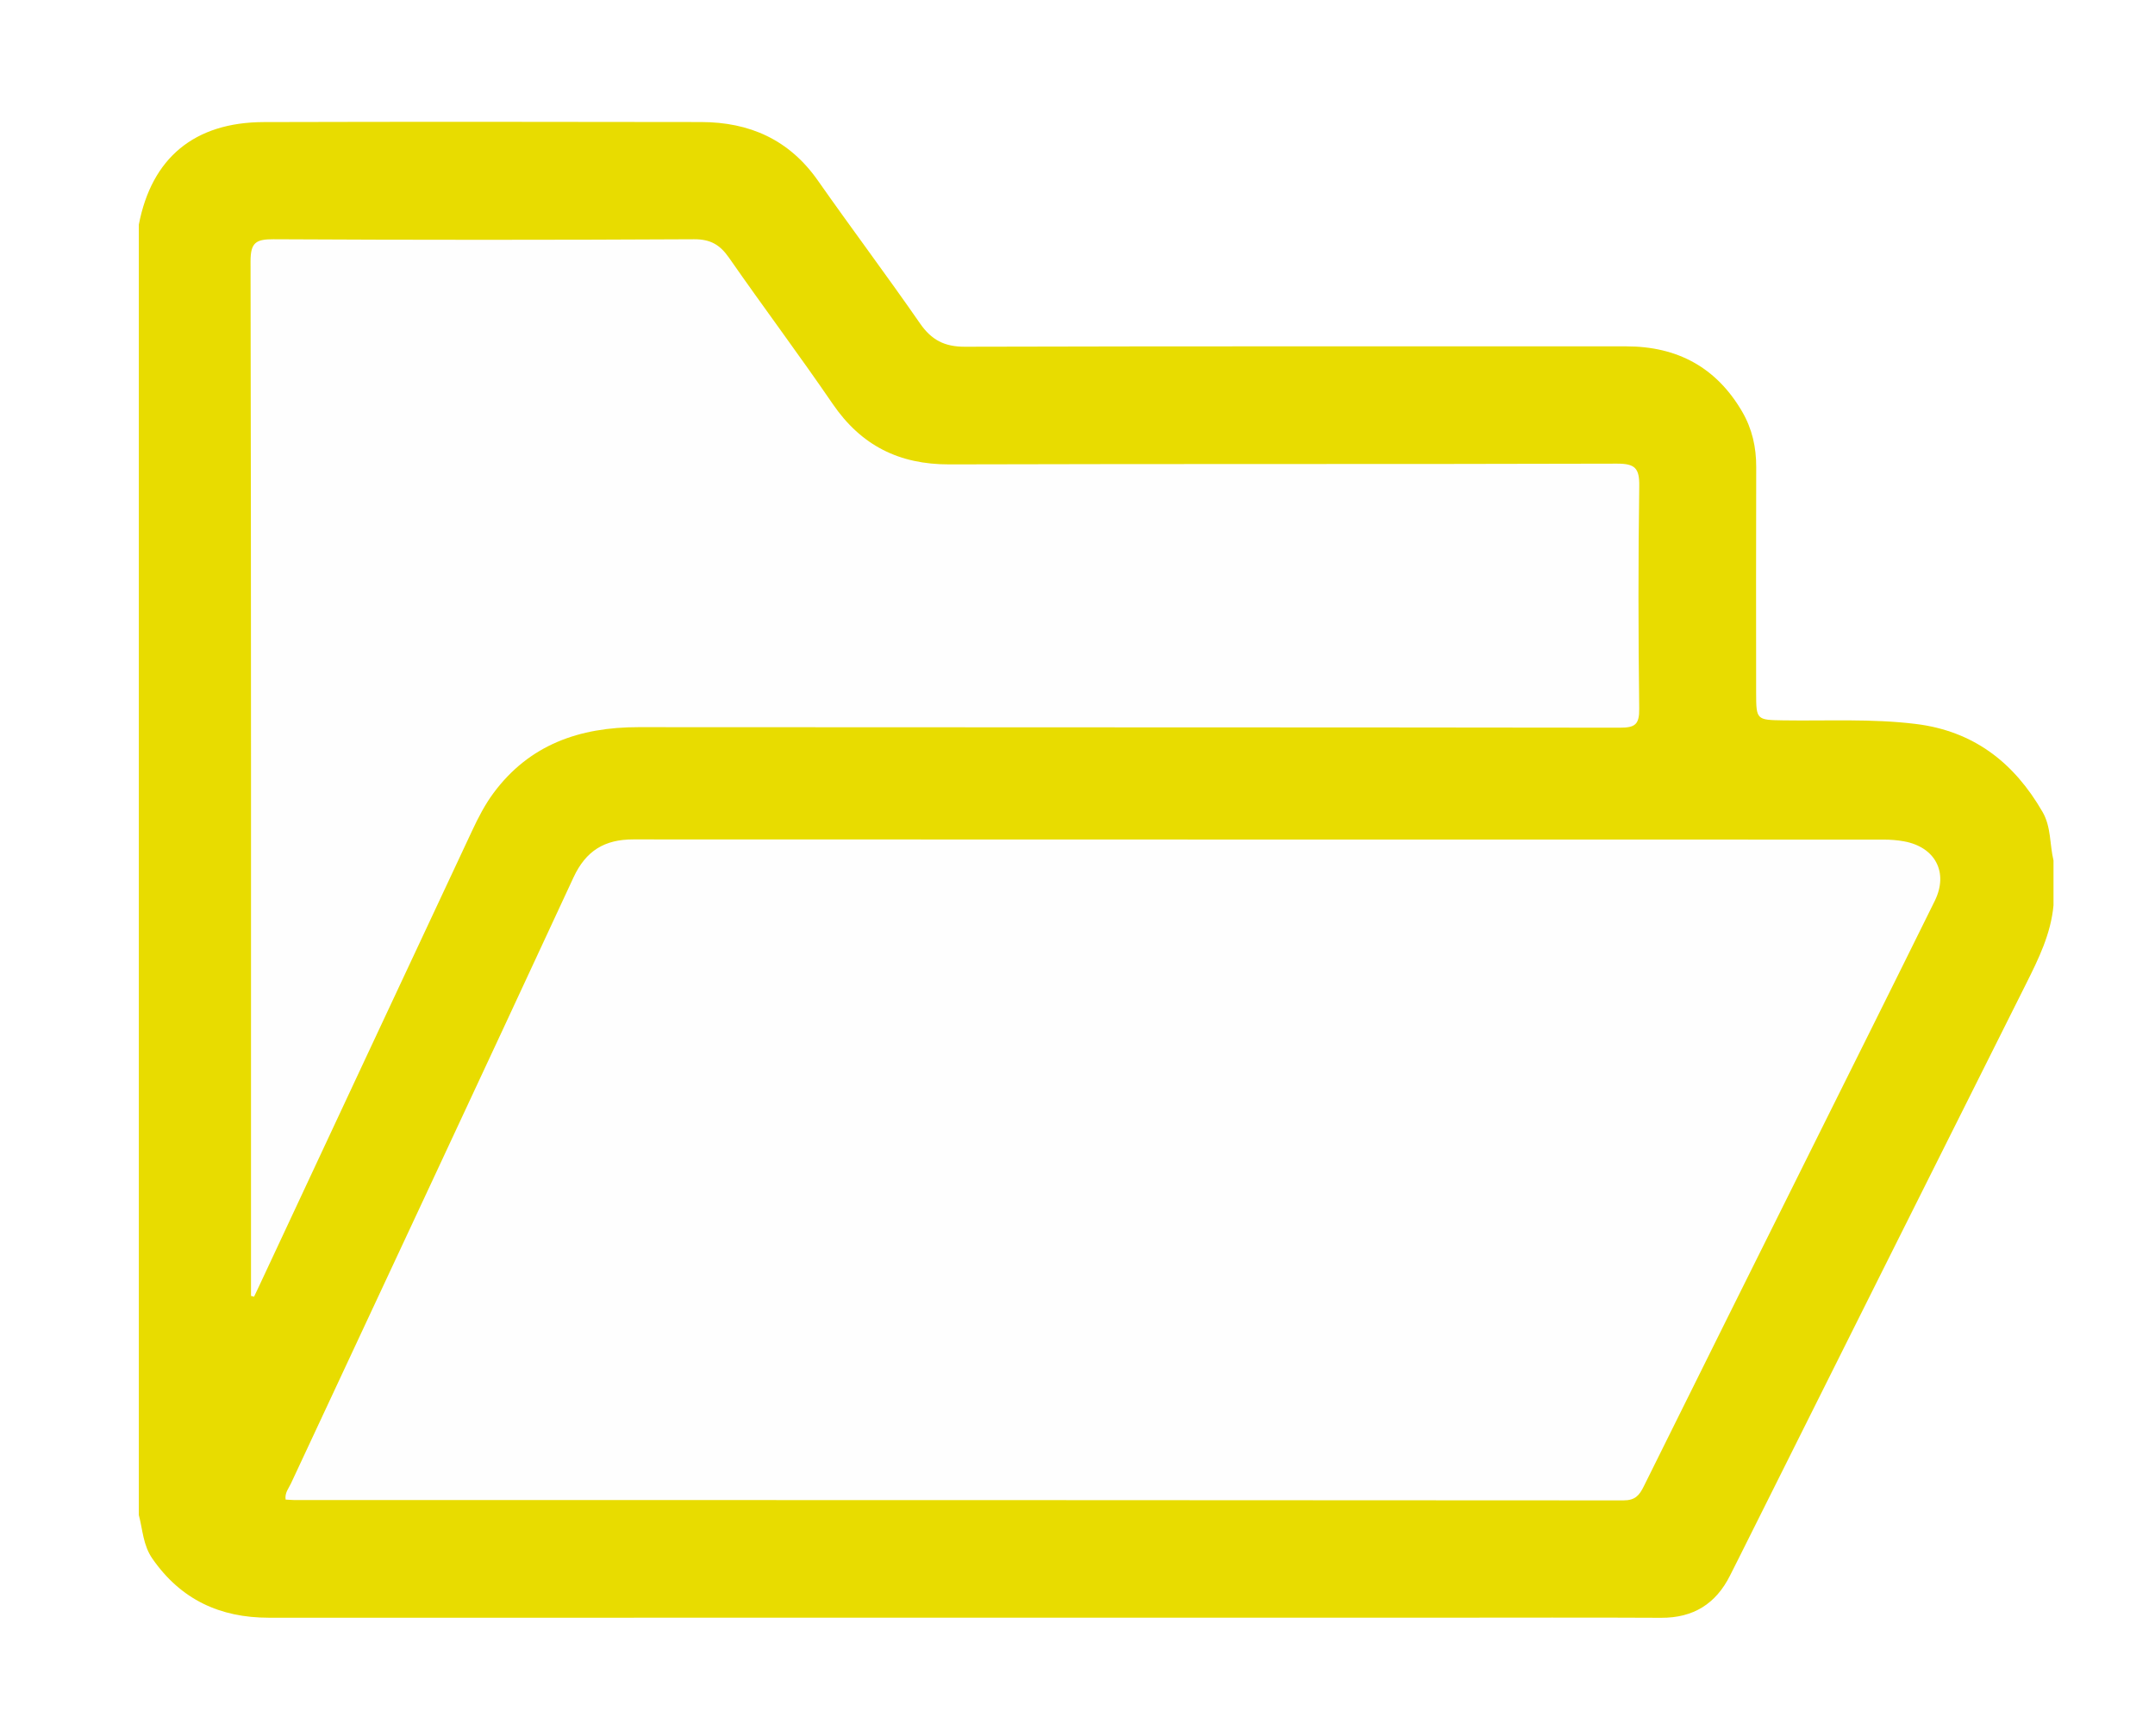
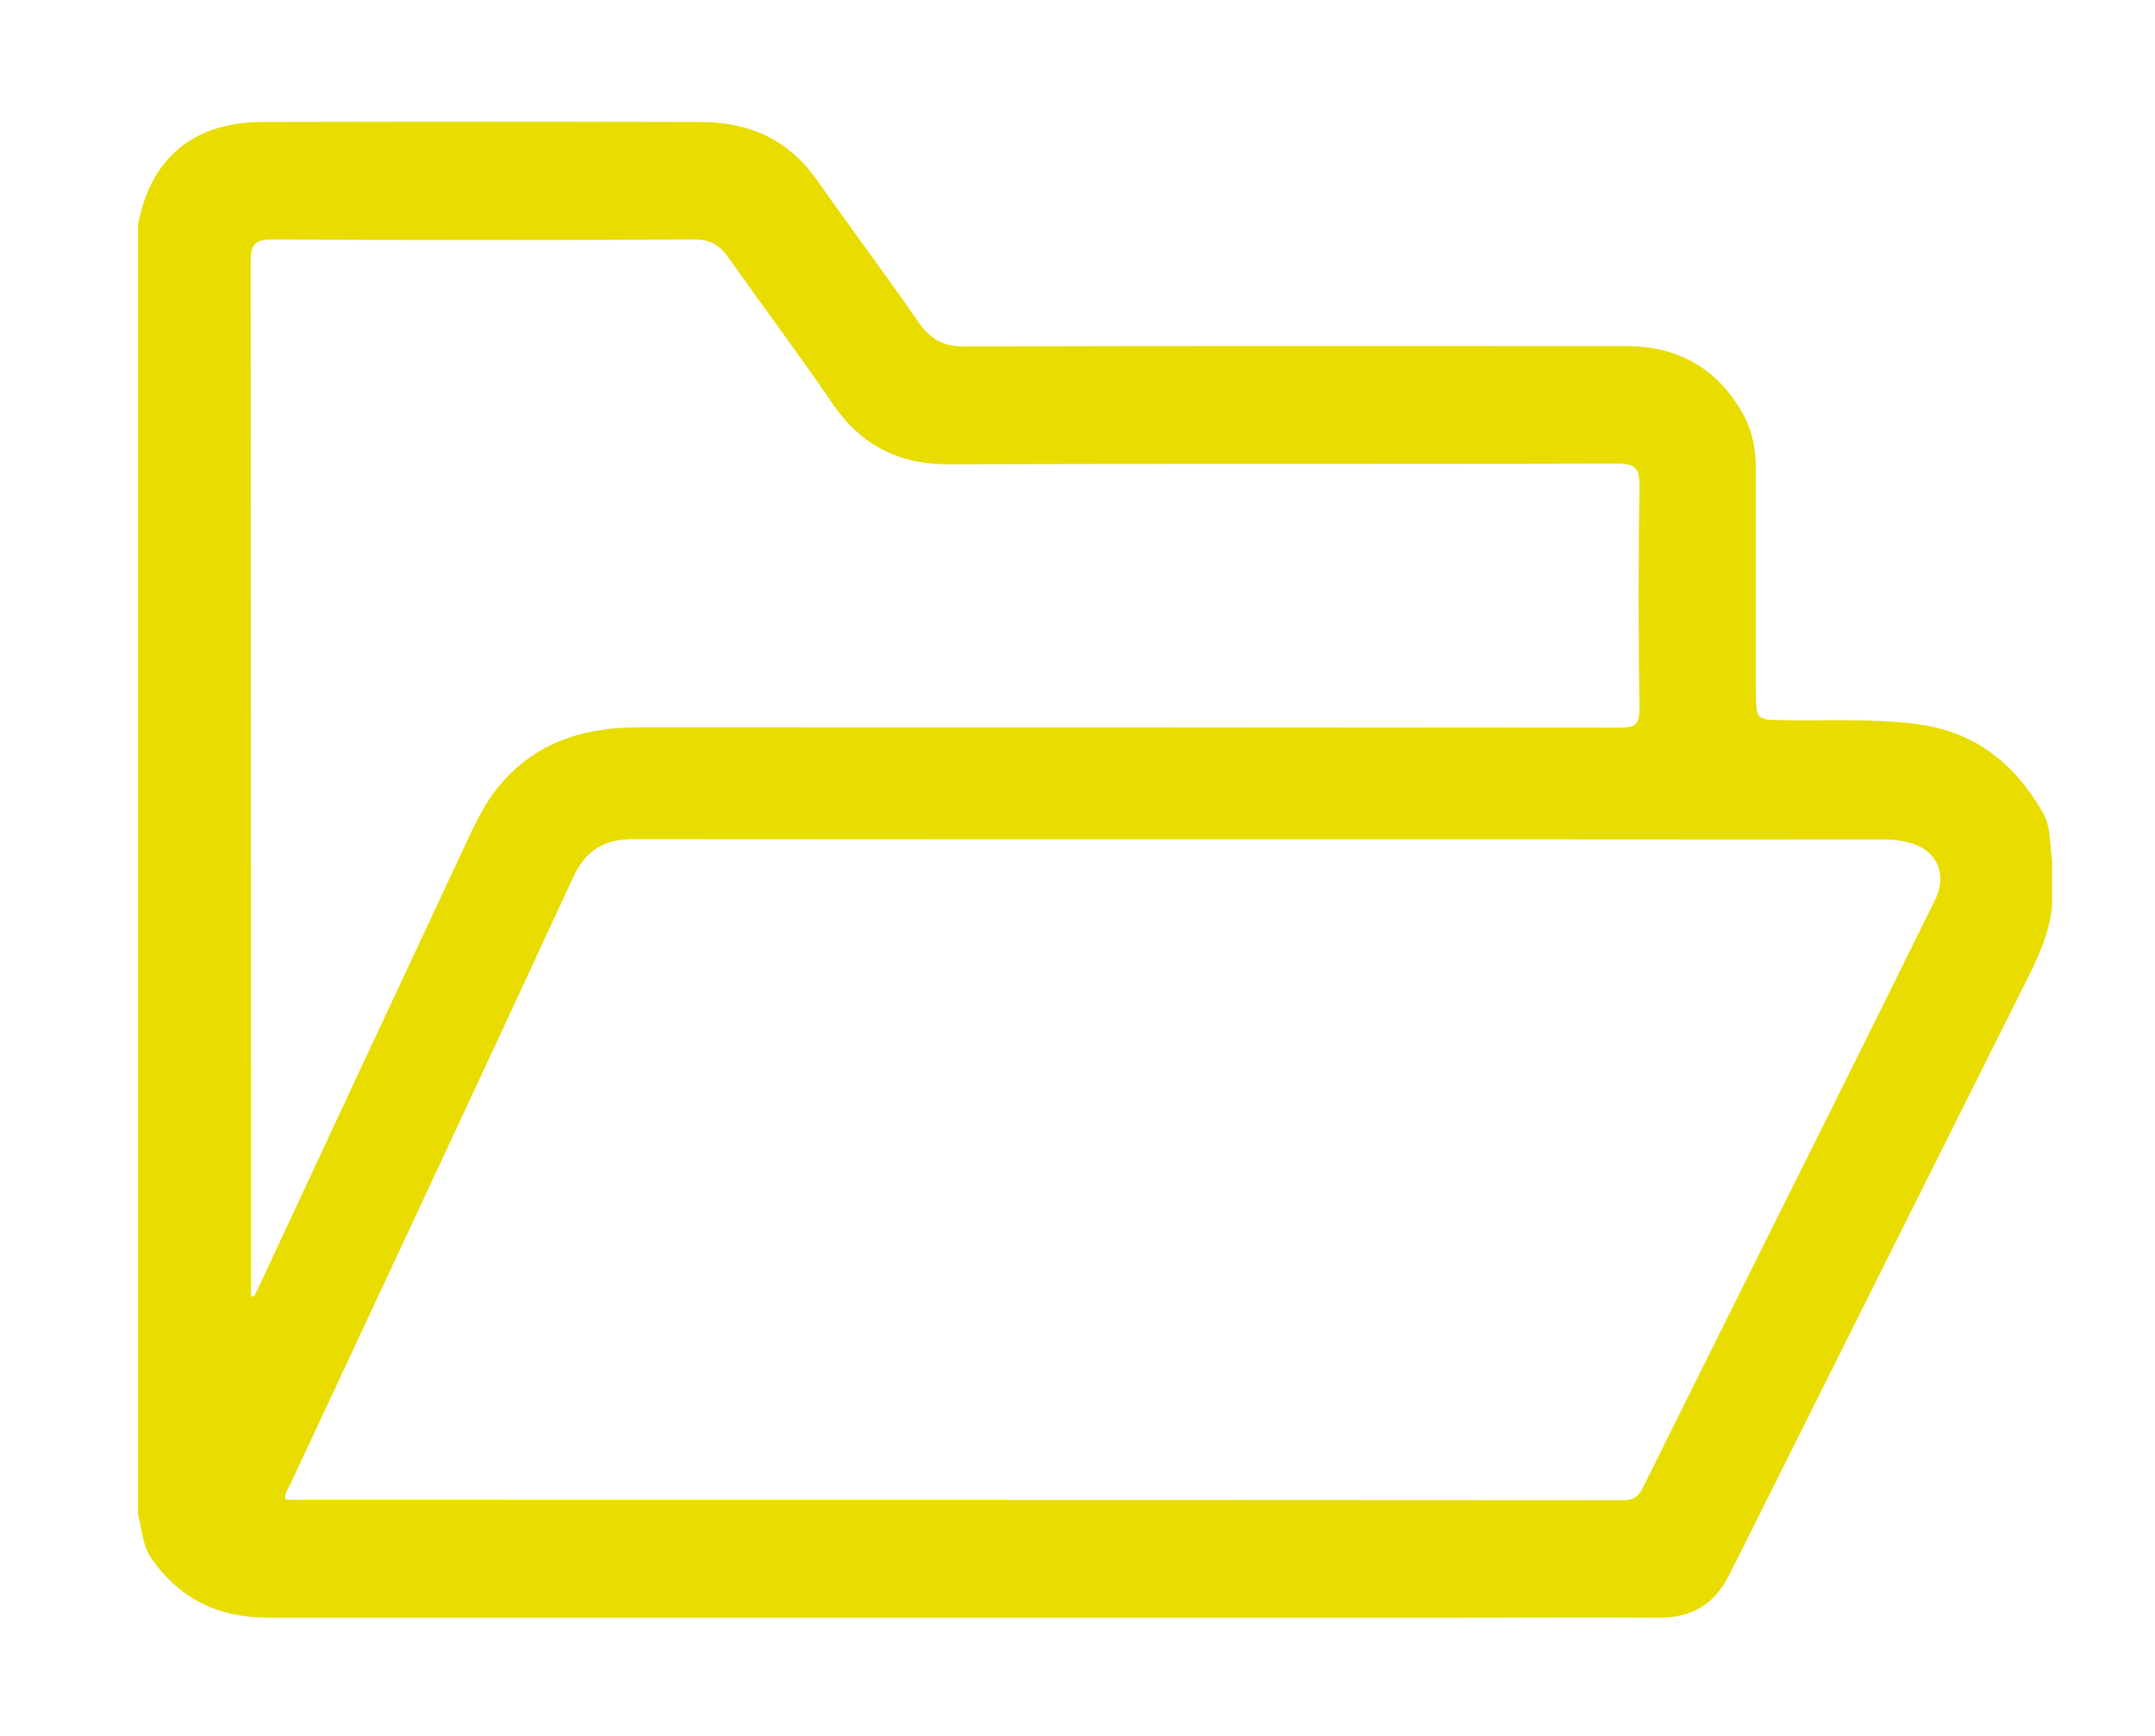
<svg xmlns="http://www.w3.org/2000/svg" version="1.1" id="Calque_1" x="0px" y="0px" viewBox="0 0 576 464" style="enable-background:new 0 0 576 464;" xml:space="preserve">
  <style type="text/css">
	.st0{fill:#E8DC00;}
- 	.st1{display:none;fill:#FEFEFE;}
- 	.st2{fill:#FEFEFE;}
</style>
-   <g>
-     <path class="st0" d="M548.87,230c0,4,0,8,0,12c-0.7,7.61-3.98,14.29-7.34,20.99c-25.59,51.06-51.11,102.15-76.65,153.24   c-0.82,1.64-1.65,3.27-2.47,4.91c-3.8,7.58-9.83,11.33-18.42,11.29c-19.48-0.1-38.96-0.03-58.44-0.03   c-104.56,0-209.13-0.01-313.69,0.01c-13.07,0-23.51-4.84-31.11-15.76c-2.54-3.65-2.59-7.76-3.65-11.71c0-114.96,0-229.91,0-344.87   c3.43-17.86,14.86-27.39,33.42-27.44c38.95-0.11,77.91-0.07,116.86-0.01c12.94,0.02,23.54,4.68,31.22,15.63   c8.98,12.81,18.39,25.33,27.3,38.19c3.08,4.45,6.55,6.25,11.99,6.24c58.93-0.16,117.86-0.09,176.79-0.1   c13.63,0,24.07,5.6,30.98,17.46c2.66,4.57,3.77,9.51,3.75,14.81c-0.06,20.14-0.04,40.29-0.02,60.43c0.01,7.13,0.13,7.16,7.26,7.27   c11.8,0.18,23.61-0.49,35.41,0.96c15.51,1.91,26.28,10.35,33.88,23.51C548.27,221.03,547.83,225.69,548.87,230z" />
-     <path class="st1" d="M548.87,230c-2.52-10.79-7.39-20.14-16.47-26.93c-8.49-6.35-18.18-8.67-28.58-8.67   c-10.49,0-20.99-0.14-31.47,0.08c-3.46,0.07-4.46-0.84-4.44-4.38c0.17-20.82,0.1-41.63,0.08-62.45   c-0.02-20.63-12.92-33.56-33.7-33.58c-59.95-0.05-119.9-0.05-179.85,0.07c-3.54,0.01-5.66-0.97-7.71-3.92   c-9.4-13.52-19.21-26.75-28.62-40.26c-7.56-10.85-17.74-15.96-30.9-15.92c-37.47,0.11-74.94,0.04-112.41,0.04   c-21.72,0-30.36,5.96-37.71,25.99c0-26.31,0.07-52.62-0.09-78.92C36.99-22.17,37.53-23,41.05-23c109.39,0.12,218.77,0.1,328.16,0.1   c58.27,0,116.55,0.04,174.82-0.1c3.84-0.01,4.98,0.48,4.97,4.74C548.83,64.5,548.87,147.25,548.87,230z" />
-     <path class="st1" d="M37.1,404.94c3.14,9.56,7.99,17.73,17.51,22.35c5.22,2.53,10.66,3.65,16.39,3.65   c124.55,0,249.1-0.01,373.65,0.04c7.65,0,12.96-3.12,16.36-9.96c27.79-55.88,55.64-111.73,83.4-167.62   c1.81-3.64,2.99-7.59,4.46-11.4c0,80.97-0.03,161.94,0.1,242.91c0.01,3.42-0.67,4.1-4.09,4.09c-167.93-0.11-335.85-0.11-503.78,0   c-3.42,0-4.12-0.67-4.1-4.09C37.18,458.25,37.1,431.59,37.1,404.94z" />
-     <path class="st2" d="M76.34,400.83c-0.26-1.81,0.82-2.99,1.42-4.29c25.19-53.99,50.47-107.94,75.52-161.99   c3.32-7.17,8.34-10.19,15.98-10.18c111.4,0.05,222.8,0.03,334.2,0.05c1.82,0,3.67,0.14,5.46,0.47c8.34,1.51,11.95,8.33,8.22,15.9   c-11.01,22.33-22.14,44.59-33.23,66.88c-14.86,29.87-29.76,59.73-44.56,89.64c-1.2,2.43-2.32,3.74-5.44,3.74   c-118.4-0.1-236.79-0.09-355.19-0.09C77.95,400.95,77.15,400.87,76.34,400.83z" />
-     <path class="st2" d="M67.09,346.39c0-1.58,0-3.15,0-4.73c0-90.61,0.05-181.22-0.12-271.83c-0.01-5.01,1.47-5.9,6.12-5.88   c37.47,0.2,74.95,0.2,112.42,0c4.41-0.02,6.93,1.48,9.35,4.95c9.11,13.11,18.7,25.89,27.72,39.08   c7.61,11.12,17.75,16.19,31.21,16.15c59.46-0.18,118.92-0.02,178.38-0.2c4.86-0.02,6.05,1.21,5.98,6.02   c-0.29,19.82-0.26,39.64-0.01,59.46c0.05,4.22-1.07,5.11-5.17,5.1c-87.44-0.13-174.88-0.06-262.32-0.14   c-15.71-0.01-29.14,4.63-38.76,17.63c-2.25,3.04-4.04,6.49-5.65,9.94c-19.03,40.58-37.99,81.19-56.97,121.79   c-0.45,0.96-0.9,1.92-1.36,2.87C67.63,346.53,67.36,346.46,67.09,346.39z" />
-   </g>
+   <path class="st0" d="M545.9,217c-7.6-13.2-18.4-21.6-33.9-23.5c-11.8-1.5-23.6-0.8-35.4-1c-7.1-0.1-7.2-0.1-7.3-7.3  c0-20.1,0-40.3,0-60.4c0-5.3-1.1-10.2-3.8-14.8c-6.9-11.9-17.4-17.5-31-17.5c-58.9,0-117.9-0.1-176.8,0.1c-5.4,0-8.9-1.8-12-6.2  c-8.9-12.9-18.3-25.4-27.3-38.2c-7.7-11-18.3-15.6-31.2-15.6c-38.9-0.1-77.9-0.1-116.9,0c-18.6,0-30,9.6-33.4,27.4  c0,115,0,229.9,0,344.9c1.1,3.9,1.1,8.1,3.6,11.7c7.6,10.9,18,15.8,31.1,15.8c104.6,0,209.1,0,313.7,0c19.5,0,39-0.1,58.4,0  c8.6,0,14.6-3.7,18.4-11.3c0.8-1.6,1.7-3.3,2.5-4.9c25.5-51.1,51.1-102.2,76.6-153.2c3.4-6.7,6.6-13.4,7.3-21c0-4,0-8,0-12  C547.8,225.7,548.3,221,545.9,217z M69.3,343.7c-0.5,1-0.9,1.9-1.4,2.9c-0.3-0.1-0.5-0.1-0.8-0.2c0-1.6,0-3.2,0-4.7  c0-90.6,0-181.2-0.1-271.8c0-5,1.5-5.9,6.1-5.9c37.5,0.2,74.9,0.2,112.4,0c4.4,0,6.9,1.5,9.3,5C204,82,213.6,94.8,222.6,108  c7.6,11.1,17.8,16.2,31.2,16.1c59.5-0.2,118.9,0,178.4-0.2c4.9,0,6,1.2,6,6c-0.3,19.8-0.3,39.6,0,59.5c0,4.2-1.1,5.1-5.2,5.1  c-87.4-0.1-174.9-0.1-262.3-0.1c-15.7,0-29.1,4.6-38.8,17.6c-2.2,3-4,6.5-5.7,9.9C107.2,262.5,88.2,303.1,69.3,343.7z M517.1,240.8  c-11,22.3-22.1,44.6-33.2,66.9c-14.9,29.9-29.8,59.7-44.6,89.6c-1.2,2.4-2.3,3.7-5.4,3.7c-118.4-0.1-236.8-0.1-355.2-0.1  c-0.8,0-1.6-0.1-2.4-0.1c-0.3-1.8,0.8-3,1.4-4.3c25.2-54,50.5-107.9,75.5-162c3.3-7.2,8.3-10.2,16-10.2c111.4,0.1,222.8,0,334.2,0.1  c1.8,0,3.7,0.1,5.5,0.5C517.3,226.4,520.9,233.2,517.1,240.8z" />
</svg>
